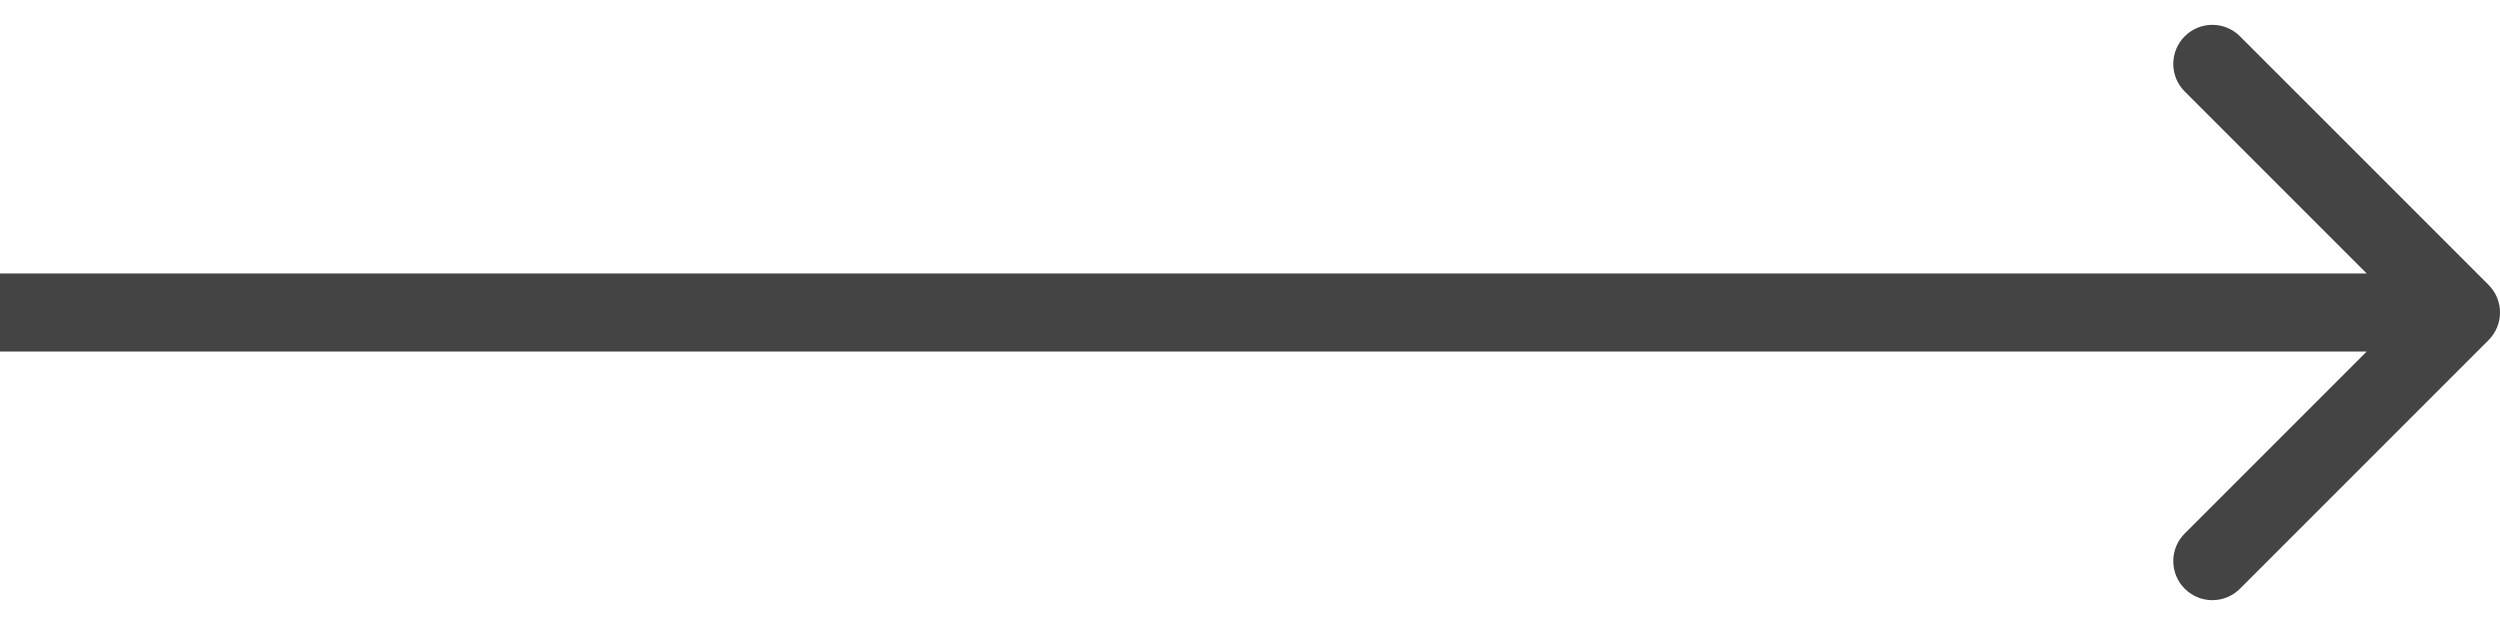
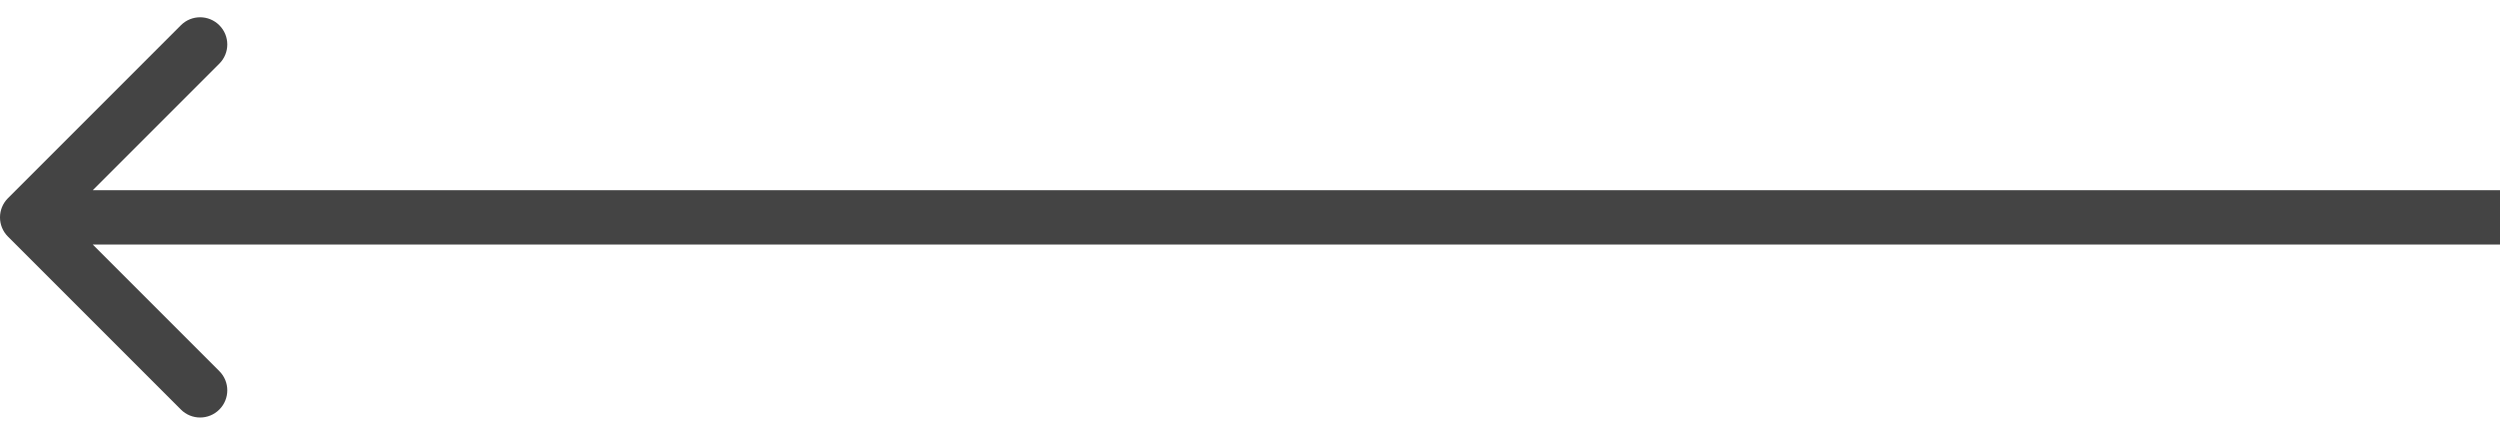
- <svg xmlns="http://www.w3.org/2000/svg" width="64" height="16" viewBox="0 0 64 16" fill="none">
-   <path d="M63.707 8.707C64.098 8.317 64.098 7.683 63.707 7.293L57.343 0.929C56.953 0.538 56.319 0.538 55.929 0.929C55.538 1.319 55.538 1.953 55.929 2.343L61.586 8L55.929 13.657C55.538 14.047 55.538 14.681 55.929 15.071C56.319 15.462 56.953 15.462 57.343 15.071L63.707 8.707ZM0 9H63V7H0L0 9Z" fill="#444444" />
+ <svg xmlns="http://www.w3.org/2000/svg" width="92" height="16" viewBox="0 0 92 16" fill="none">
+   <path d="M0.293 7.293C-0.098 7.683 -0.098 8.317 0.293 8.707L6.657 15.071C7.047 15.462 7.681 15.462 8.071 15.071C8.462 14.681 8.462 14.047 8.071 13.657L2.414 8L8.071 2.343C8.462 1.953 8.462 1.319 8.071 0.929C7.681 0.538 7.047 0.538 6.657 0.929L0.293 7.293ZM92 7L1 7V9L92 9V7Z" fill="#444444" />
</svg>
